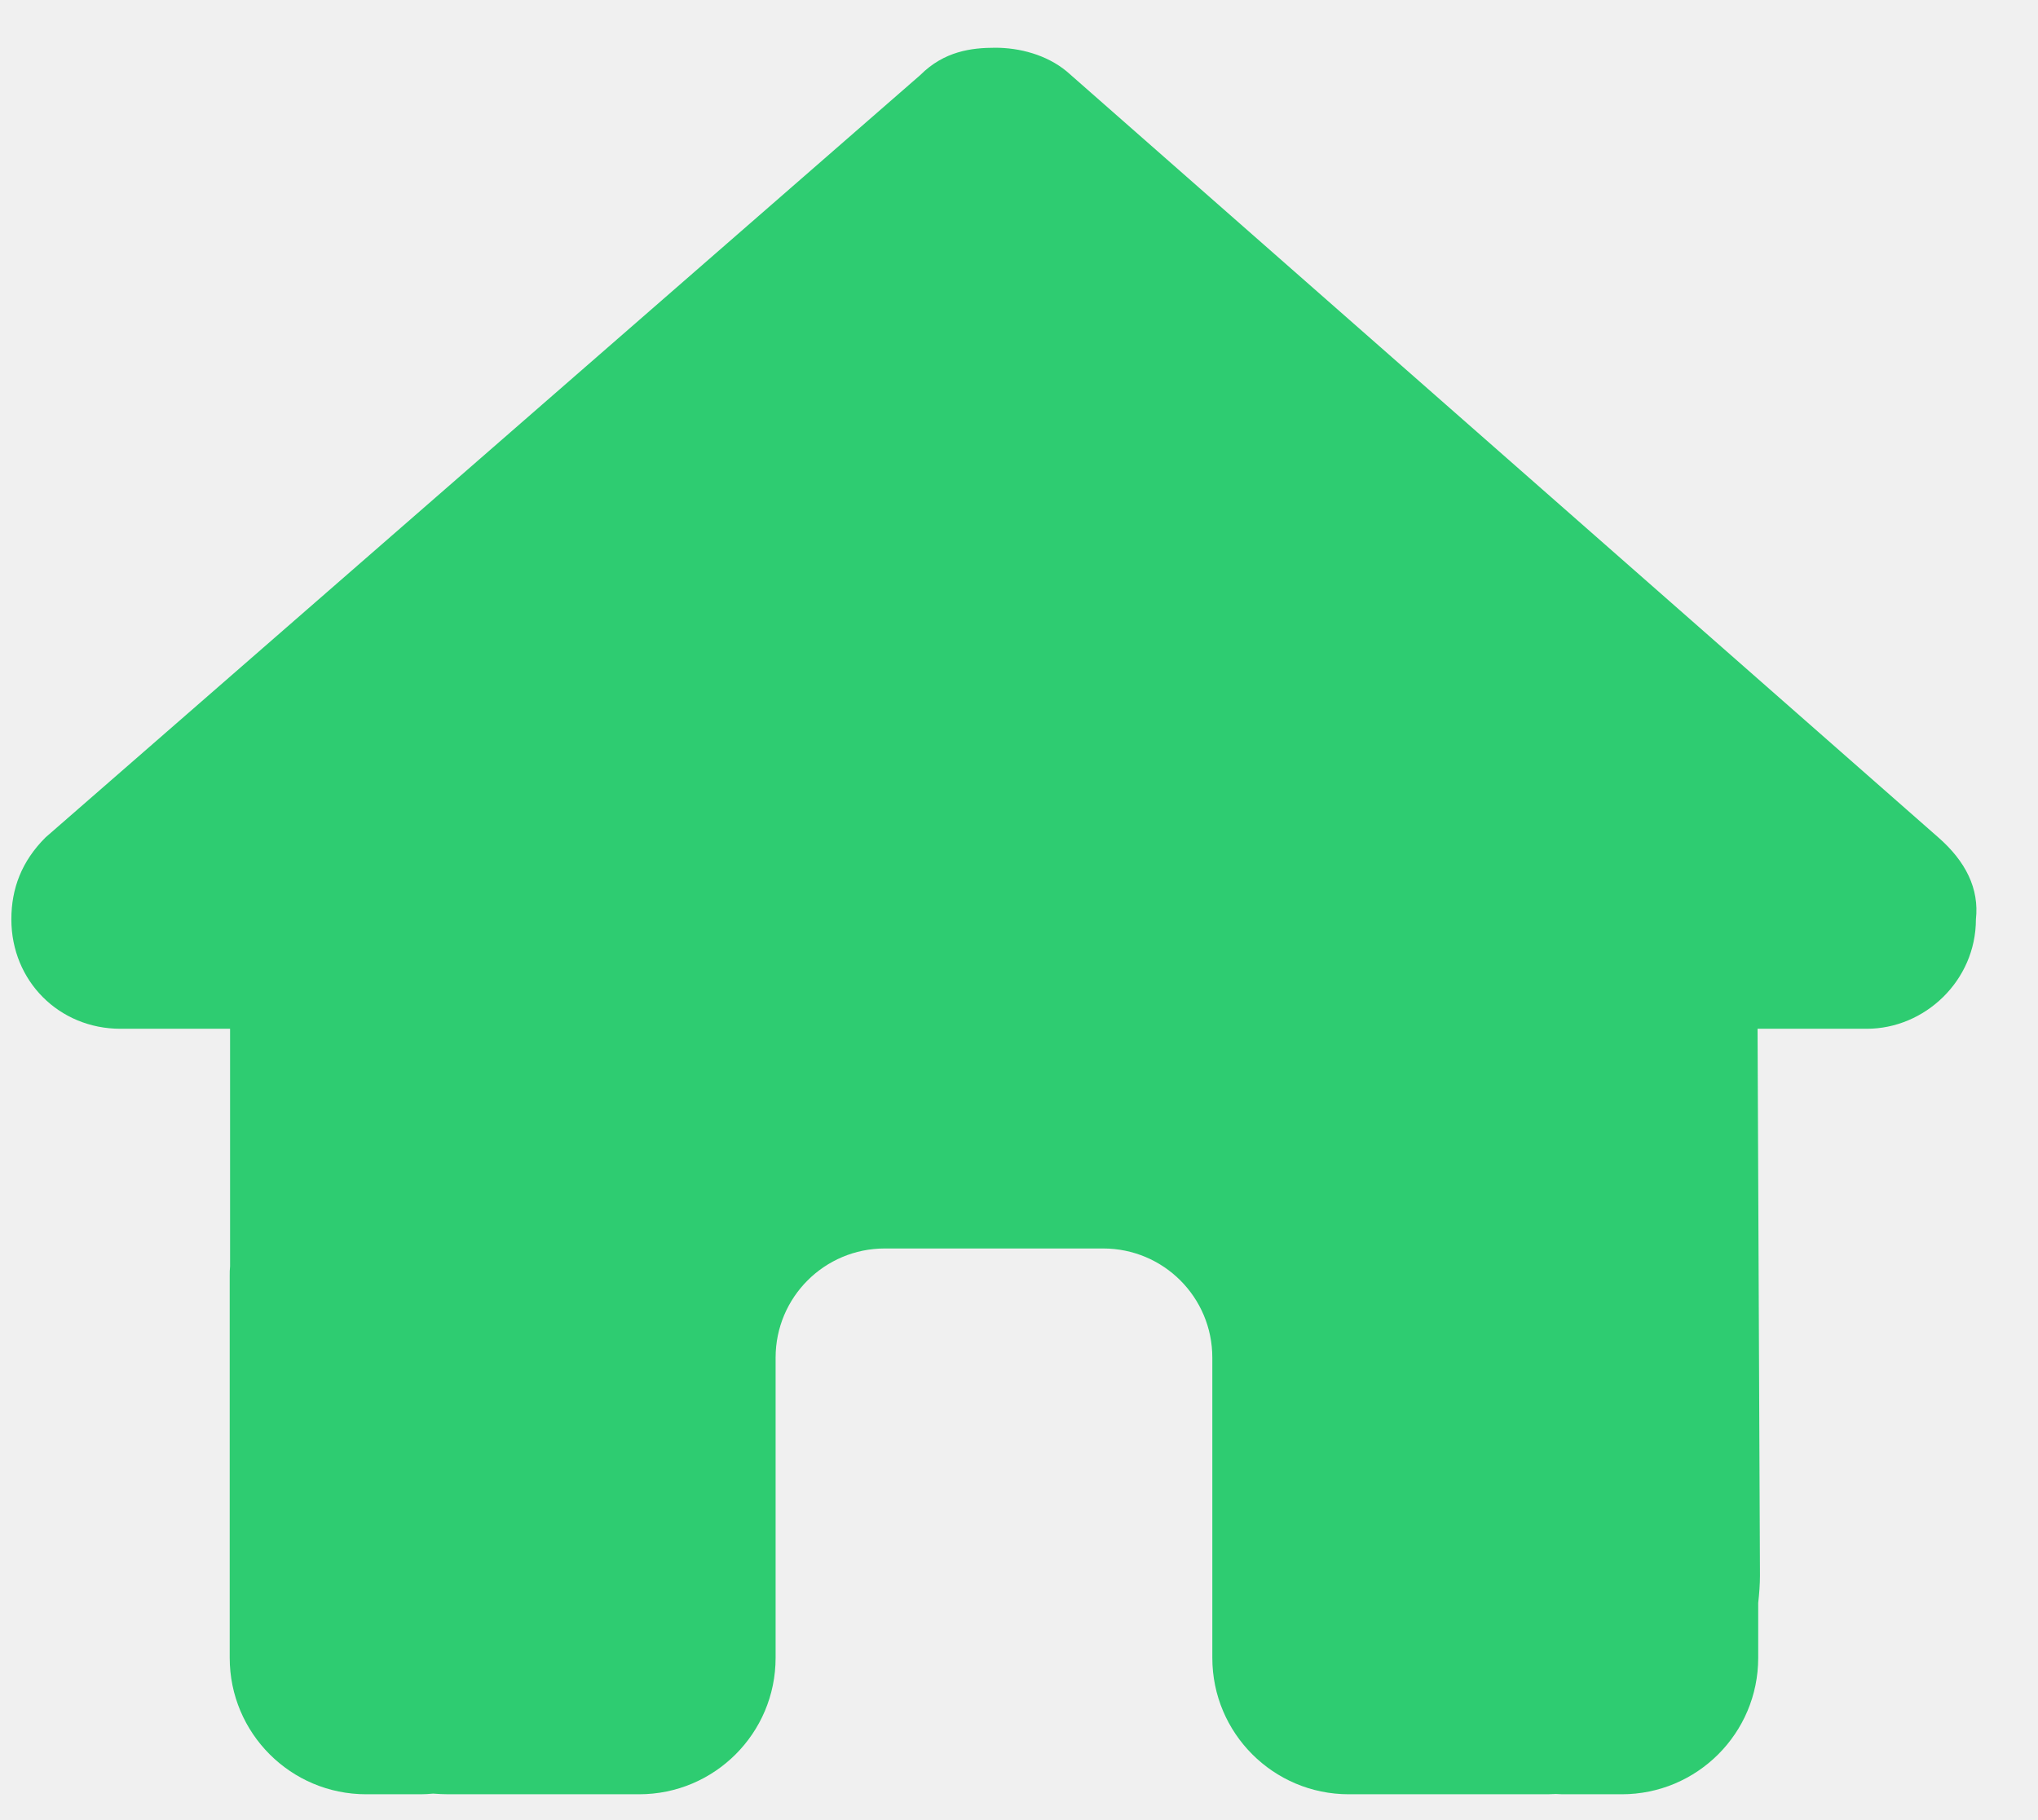
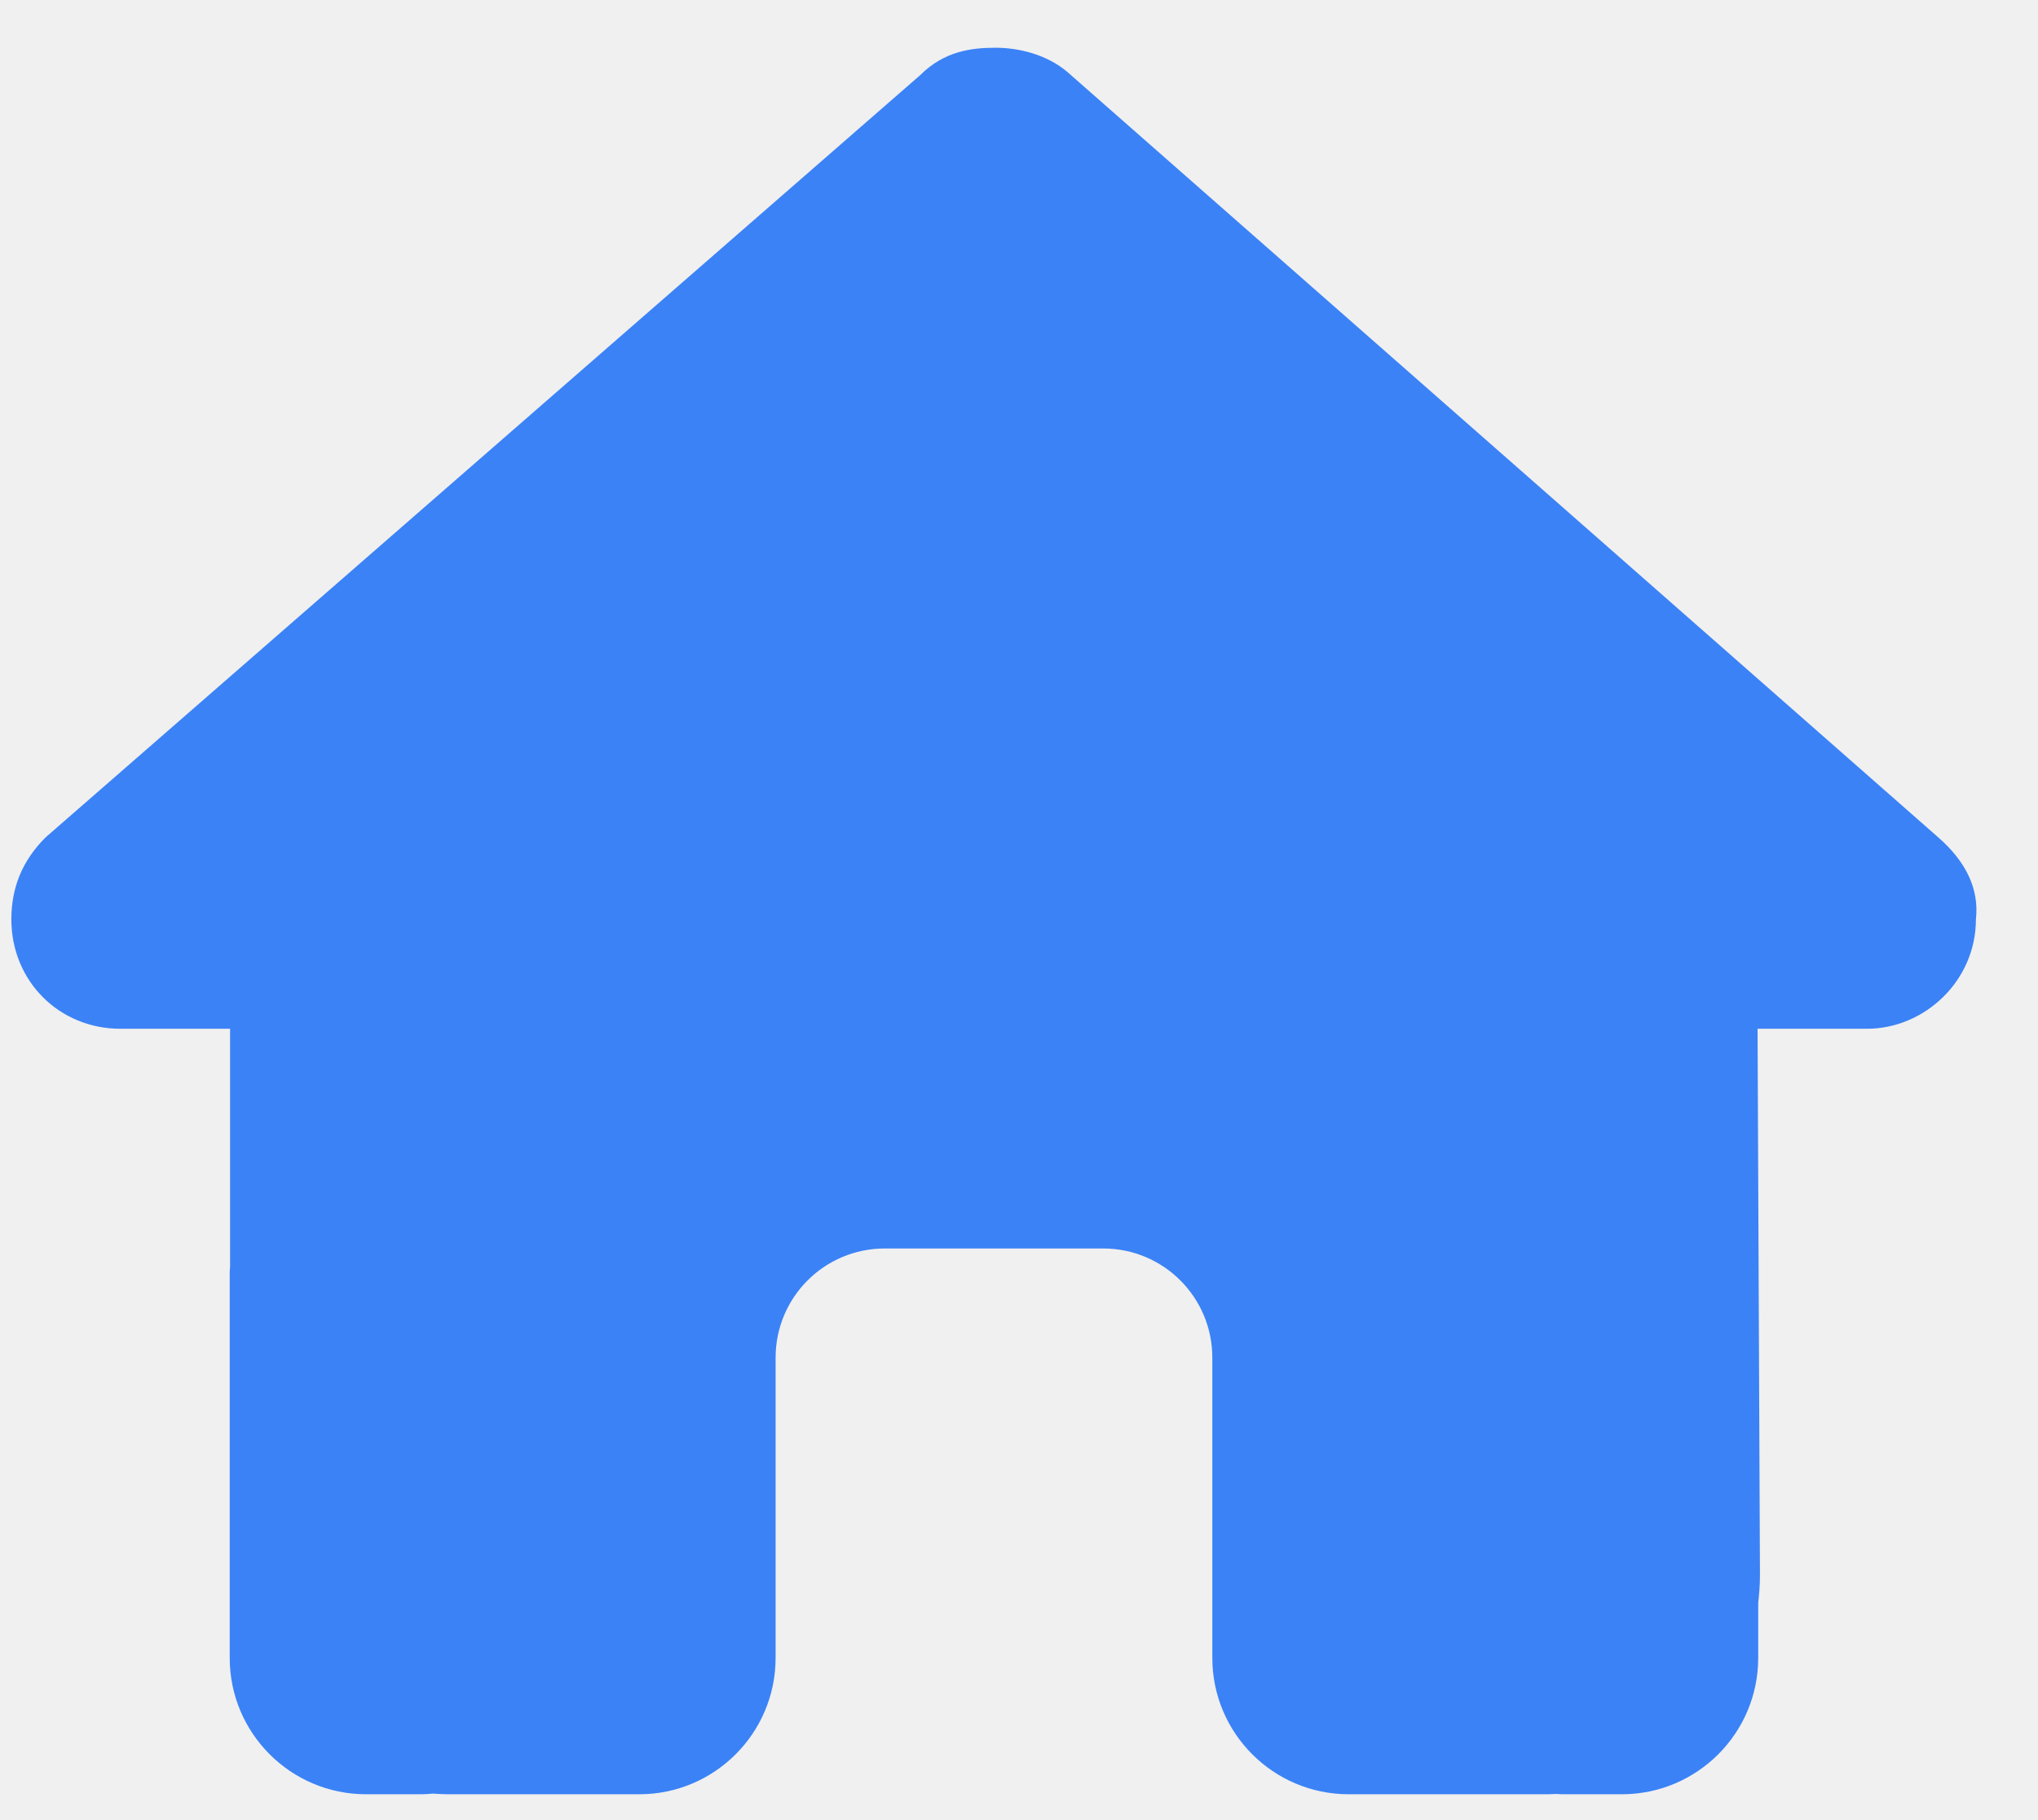
<svg xmlns="http://www.w3.org/2000/svg" width="28" height="25" viewBox="0 0 28 25" fill="none">
  <g clip-path="url(#clip0_2_917)">
-     <path d="M27.147 12.633C27.147 13.477 26.444 14.137 25.647 14.137H24.147L24.18 21.647C24.18 21.773 24.17 21.9 24.156 22.027V22.781C24.156 23.817 23.317 24.656 22.281 24.656H21.531C21.48 24.656 21.428 24.656 21.377 24.652C21.311 24.656 21.245 24.656 21.18 24.656H19.656H18.531C17.495 24.656 16.656 23.817 16.656 22.781V21.656V18.656C16.656 17.827 15.986 17.156 15.156 17.156H12.156C11.327 17.156 10.656 17.827 10.656 18.656V21.656V22.781C10.656 23.817 9.817 24.656 8.781 24.656H7.656H6.161C6.091 24.656 6.02 24.652 5.95 24.647C5.894 24.652 5.838 24.656 5.781 24.656H5.031C3.995 24.656 3.156 23.817 3.156 22.781V17.531C3.156 17.489 3.156 17.442 3.161 17.4V14.137H1.656C0.812 14.137 0.156 13.481 0.156 12.633C0.156 12.211 0.297 11.836 0.625 11.508L12.644 1.031C12.972 0.703 13.347 0.656 13.675 0.656C14.003 0.656 14.378 0.75 14.659 0.984L26.631 11.508C27.006 11.836 27.194 12.211 27.147 12.633Z" fill="#2ECC71" />
+     <path d="M27.147 12.633C27.147 13.477 26.444 14.137 25.647 14.137H24.147L24.18 21.647C24.18 21.773 24.17 21.9 24.156 22.027V22.781C24.156 23.817 23.317 24.656 22.281 24.656H21.531C21.48 24.656 21.428 24.656 21.377 24.652C21.311 24.656 21.245 24.656 21.18 24.656H19.656H18.531C17.495 24.656 16.656 23.817 16.656 22.781V21.656V18.656C16.656 17.827 15.986 17.156 15.156 17.156H12.156C11.327 17.156 10.656 17.827 10.656 18.656V21.656V22.781C10.656 23.817 9.817 24.656 8.781 24.656H7.656H6.161C6.091 24.656 6.02 24.652 5.95 24.647C5.894 24.652 5.838 24.656 5.781 24.656H5.031C3.995 24.656 3.156 23.817 3.156 22.781V17.531C3.156 17.489 3.156 17.442 3.161 17.4V14.137H1.656C0.812 14.137 0.156 13.481 0.156 12.633C0.156 12.211 0.297 11.836 0.625 11.508L12.644 1.031C12.972 0.703 13.347 0.656 13.675 0.656C14.003 0.656 14.378 0.75 14.659 0.984L26.631 11.508C27.006 11.836 27.194 12.211 27.147 12.633Z" fill="#3B82F6" />
  </g>
  <defs>
    <clipPath id="clip0_2_917">
      <rect width="27" height="24" fill="white" transform="translate(0.15625 0.65625)" />
    </clipPath>
  </defs>
</svg>
